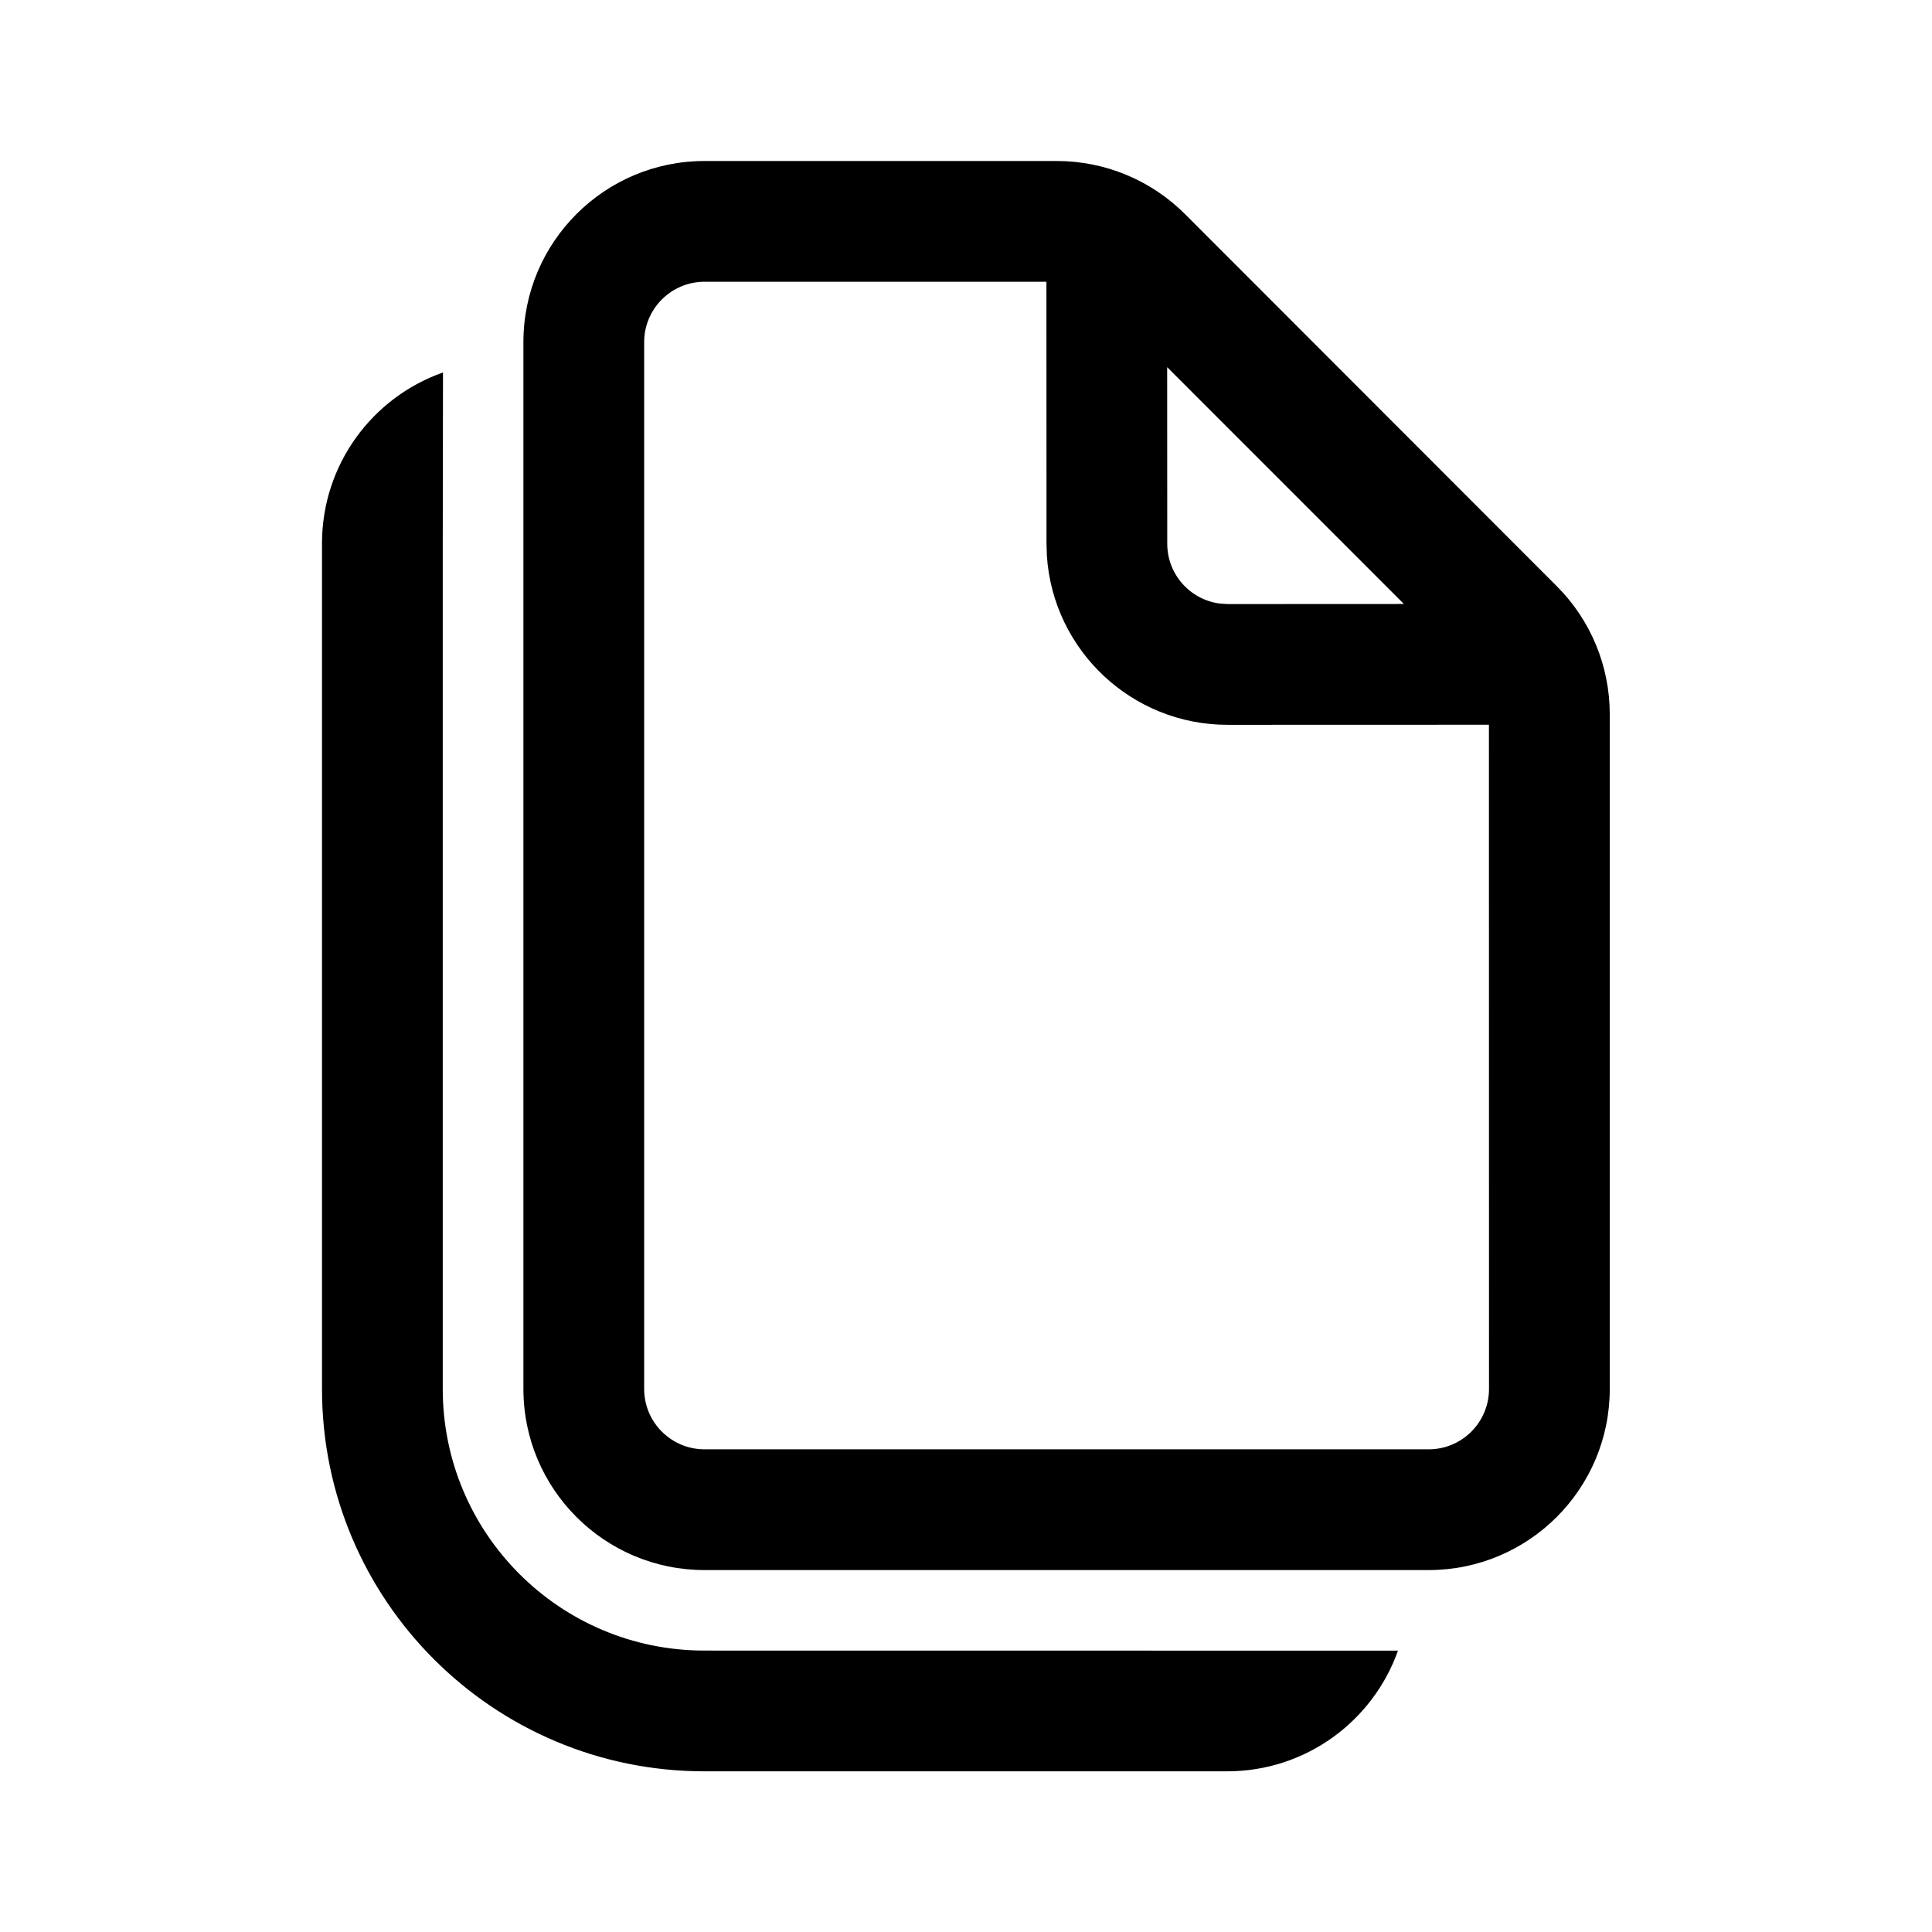
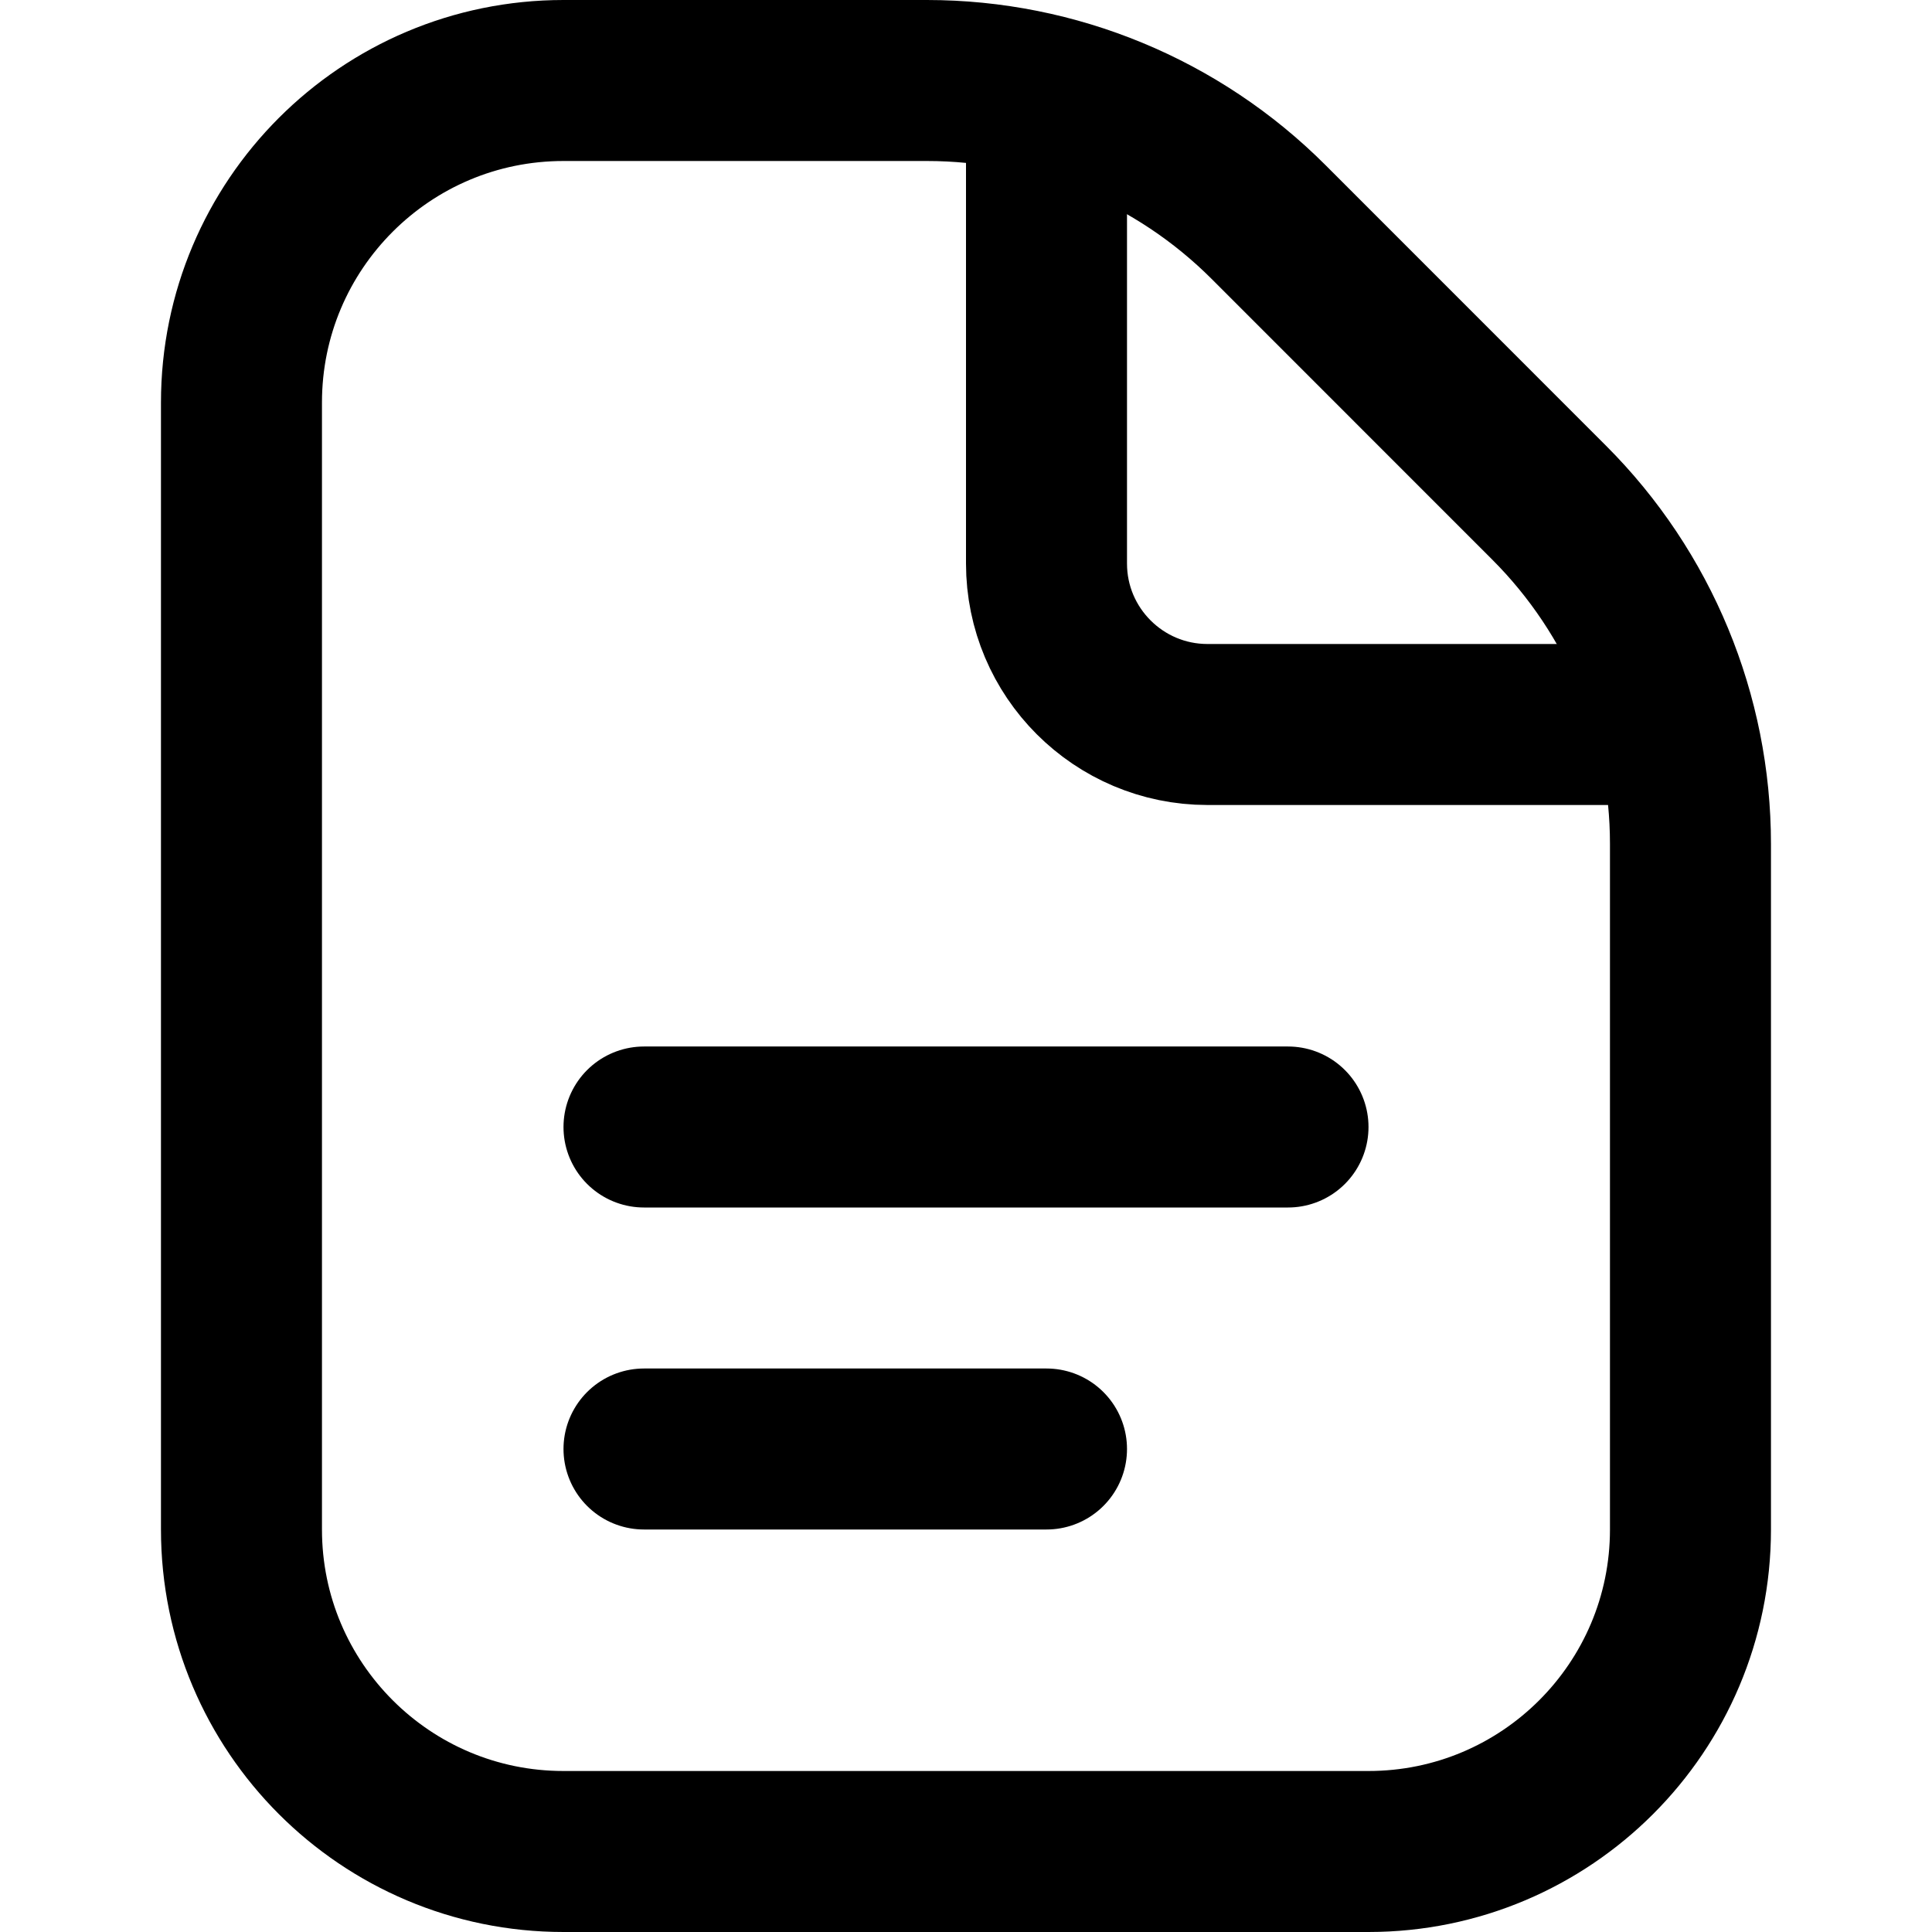
- <svg xmlns="http://www.w3.org/2000/svg" width="512" height="512" viewBox="0 0 24 24" fill="#000000">
-   <path d="M5.503 4.627L5.5 6.75V17.254C5.5 19.049 6.955 20.504 8.75 20.504L17.366 20.505C17.057 21.378 16.224 22.004 15.244 22.004H8.75C6.127 22.004 4 19.878 4 17.254V6.75C4 5.769 4.627 4.935 5.503 4.627ZM13.128 2C13.725 2 14.298 2.237 14.72 2.659L19.338 7.281C19.76 7.702 19.997 8.275 19.997 8.871V17.254C19.997 18.497 18.989 19.504 17.747 19.504H8.752C7.51 19.504 6.502 18.497 6.502 17.254V4.25C6.502 3.007 7.51 2 8.752 2H13.128ZM12.999 3.5H8.752C8.338 3.5 8.002 3.836 8.002 4.25V17.254C8.002 17.668 8.338 18.004 8.752 18.004H17.747C18.161 18.004 18.497 17.668 18.497 17.254L18.496 9.003L15.25 9.004C14.059 9.004 13.084 8.079 13.005 6.908L13 6.754L12.999 3.5ZM14.499 4.561L14.5 6.754C14.5 7.134 14.782 7.447 15.148 7.497L15.25 7.504L17.44 7.503L14.499 4.561Z" fill="#000000" />
+ <svg xmlns="http://www.w3.org/2000/svg" version="1.1" id="svg279" xml:space="preserve" width="32" height="32" viewBox="0 0 32 32">
+   <defs id="defs283">
+     <clipPath clipPathUnits="userSpaceOnUse" id="clipPath301">
+       <path d="M 0,24 H 24 V 0 H 0 Z" id="path299" />
+     </clipPath>
+   </defs>
+   <g id="g285" transform="matrix(1.333333,0,0,-1.333333,0,32)">
+     <g id="g287" transform="translate(16,10)">
+       <path d="M 0,0 H -8" style="fill:none;stroke:#000000;stroke-width:2;stroke-linecap:round;stroke-linejoin:round;stroke-miterlimit:10;stroke-dasharray:none;stroke-opacity:1" id="path289" />
+     </g>
+     <g id="g291" transform="translate(13,6)">
+       <path d="M 0,0 H -5" style="fill:none;stroke:#000000;stroke-width:2;stroke-linecap:round;stroke-linejoin:round;stroke-miterlimit:10;stroke-dasharray:none;stroke-opacity:1" id="path293" />
+     </g>
+     <g id="g295">
+       <g id="g297" clip-path="url(#clipPath301)">
+         <g id="g303" transform="translate(11.5146,23)">
+           <path d="M 0,0 C 1.592,0 3.117,-0.632 4.243,-1.757 L 7.728,-5.243 C 8.854,-6.368 9.485,-7.894 9.485,-9.485 V -18 c 0,-2.209 -1.791,-4 -4,-4 h -10 c -2.209,0 -4,1.791 -4,4 v 14 c 0,2.209 1.791,4 4,4 z" style="fill:none;stroke:#000000;stroke-width:2;stroke-linecap:round;stroke-linejoin:round;stroke-miterlimit:10;stroke-dasharray:none;stroke-opacity:1" id="path305" />
+         </g>
+         <g id="g307" transform="translate(13,22)">
+           <path d="M 0,0 V -5 C 0,-6.104 0.896,-7 2,-7 H 7" style="fill:none;stroke:#000000;stroke-width:2;stroke-linecap:round;stroke-linejoin:round;stroke-miterlimit:10;stroke-dasharray:none;stroke-opacity:1" id="path309" />
+         </g>
+       </g>
+     </g>
+   </g>
</svg>
